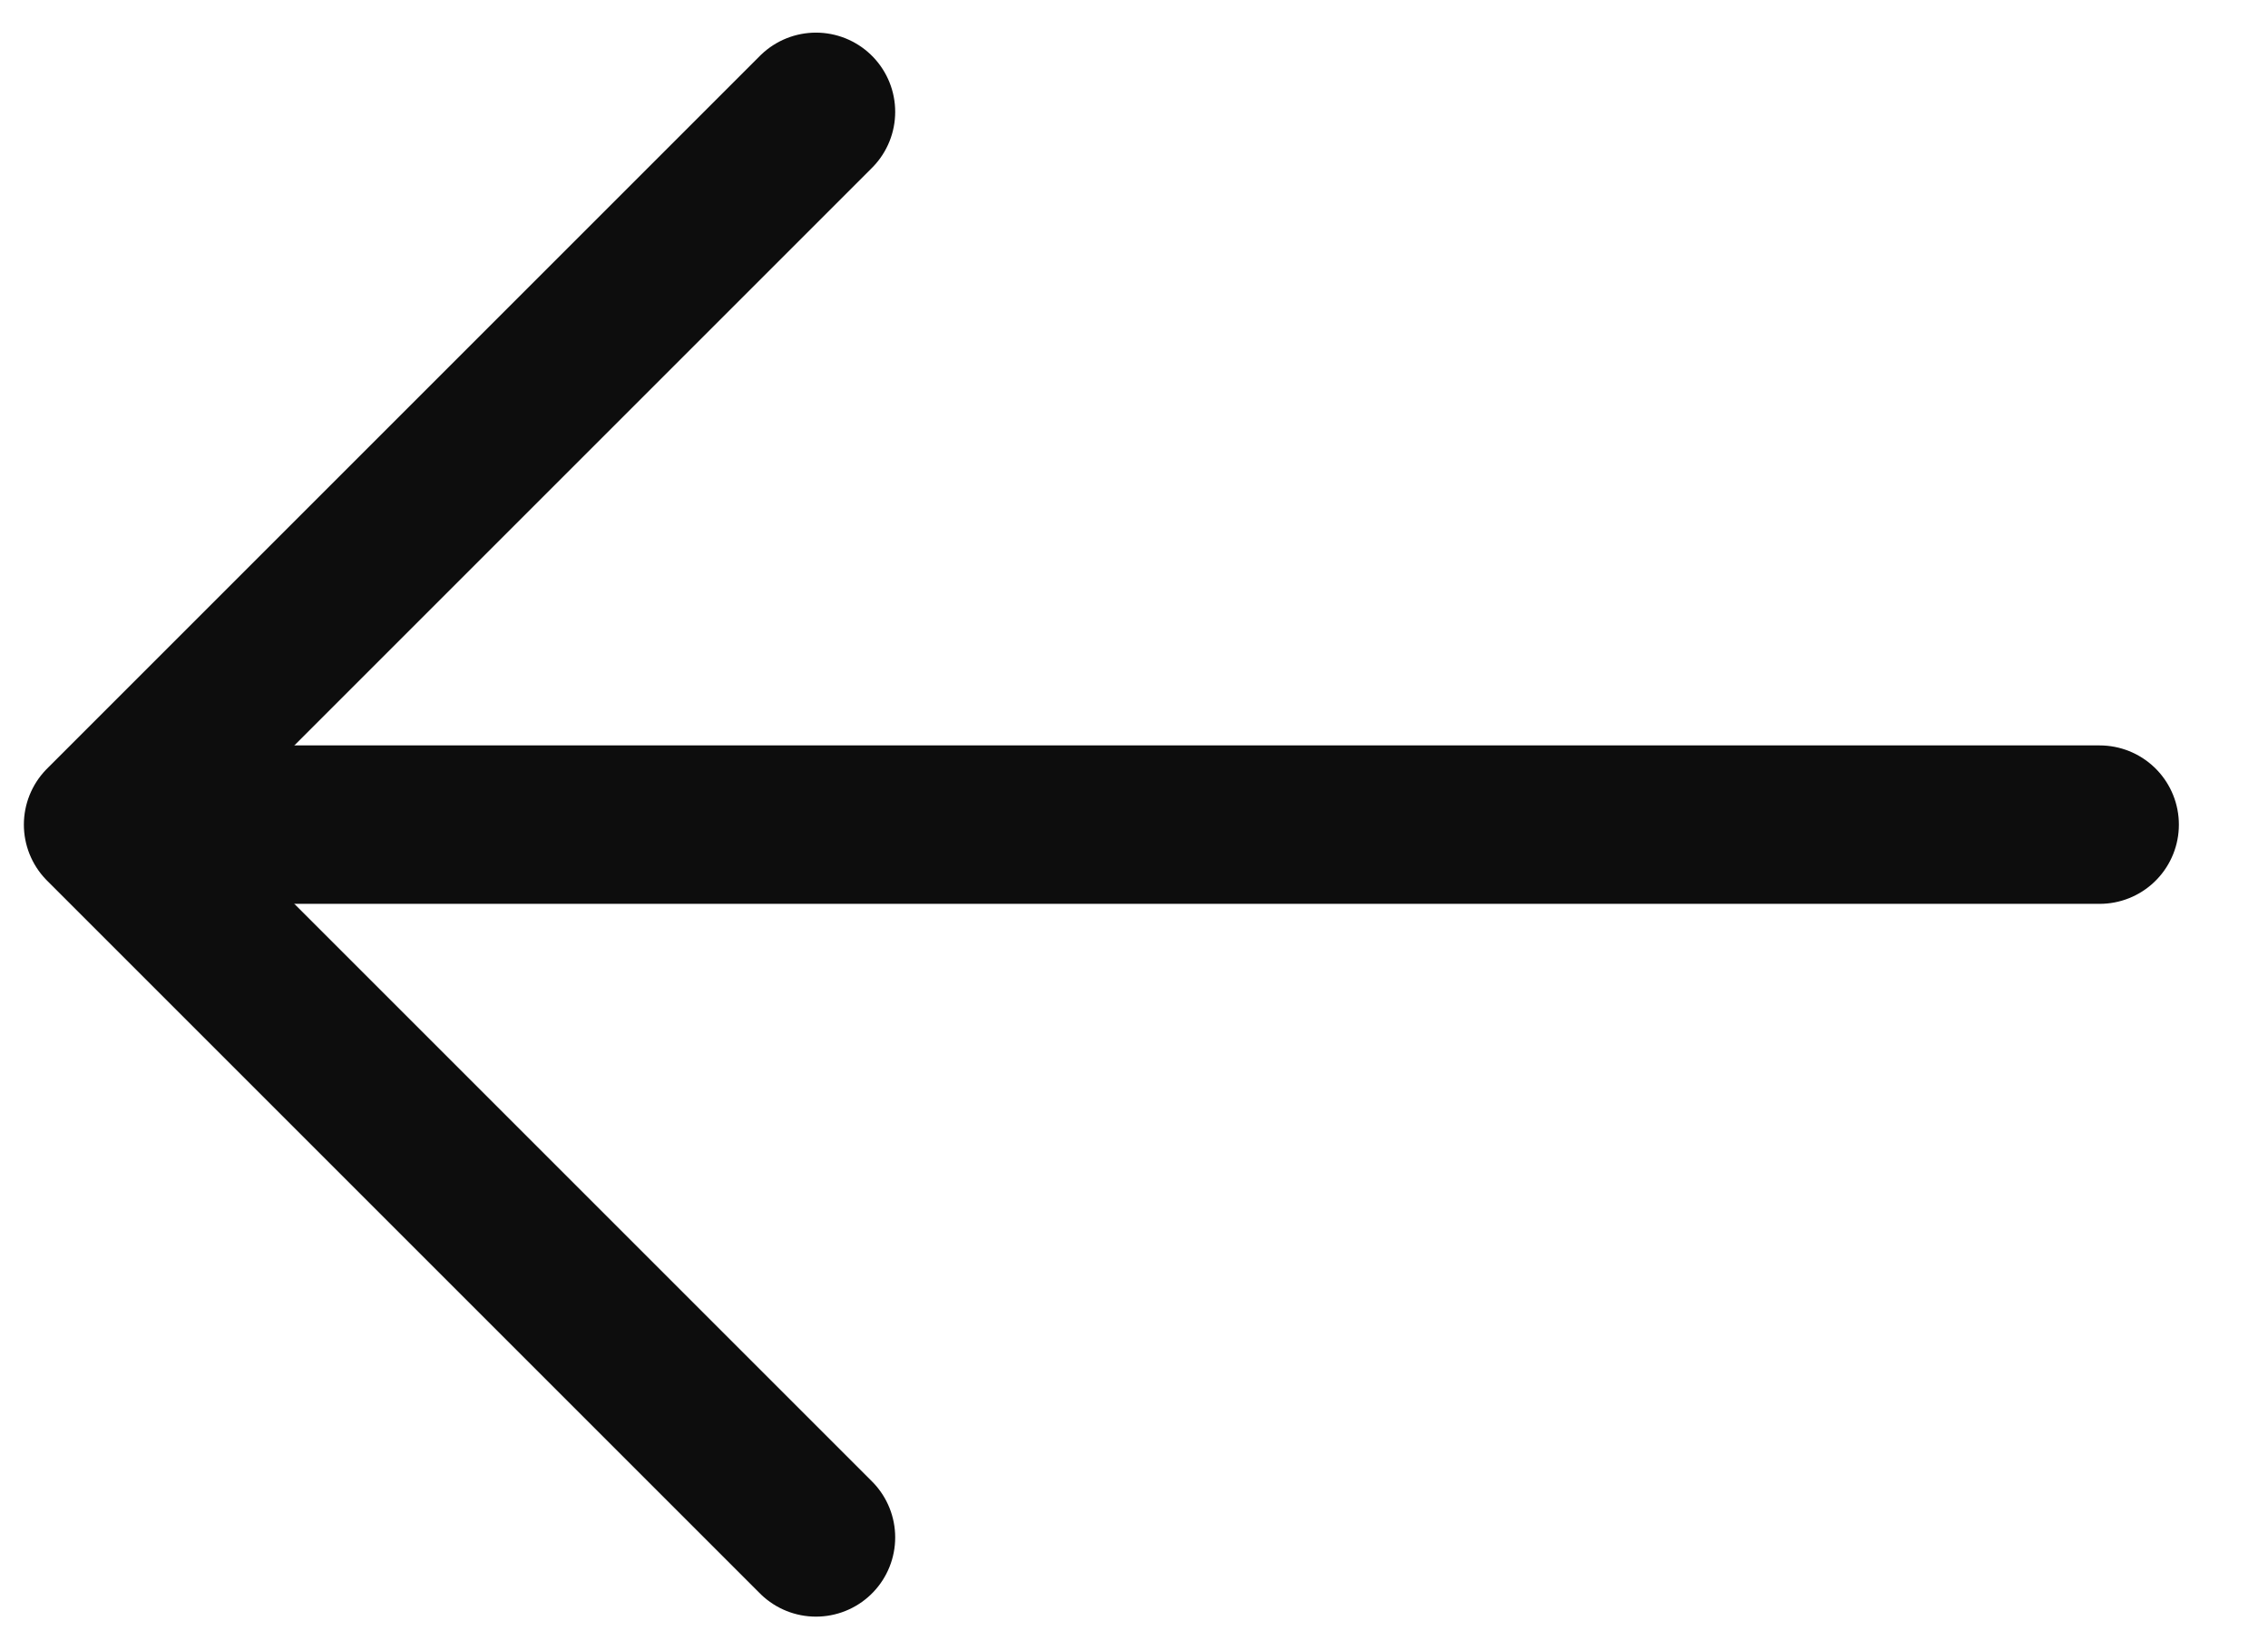
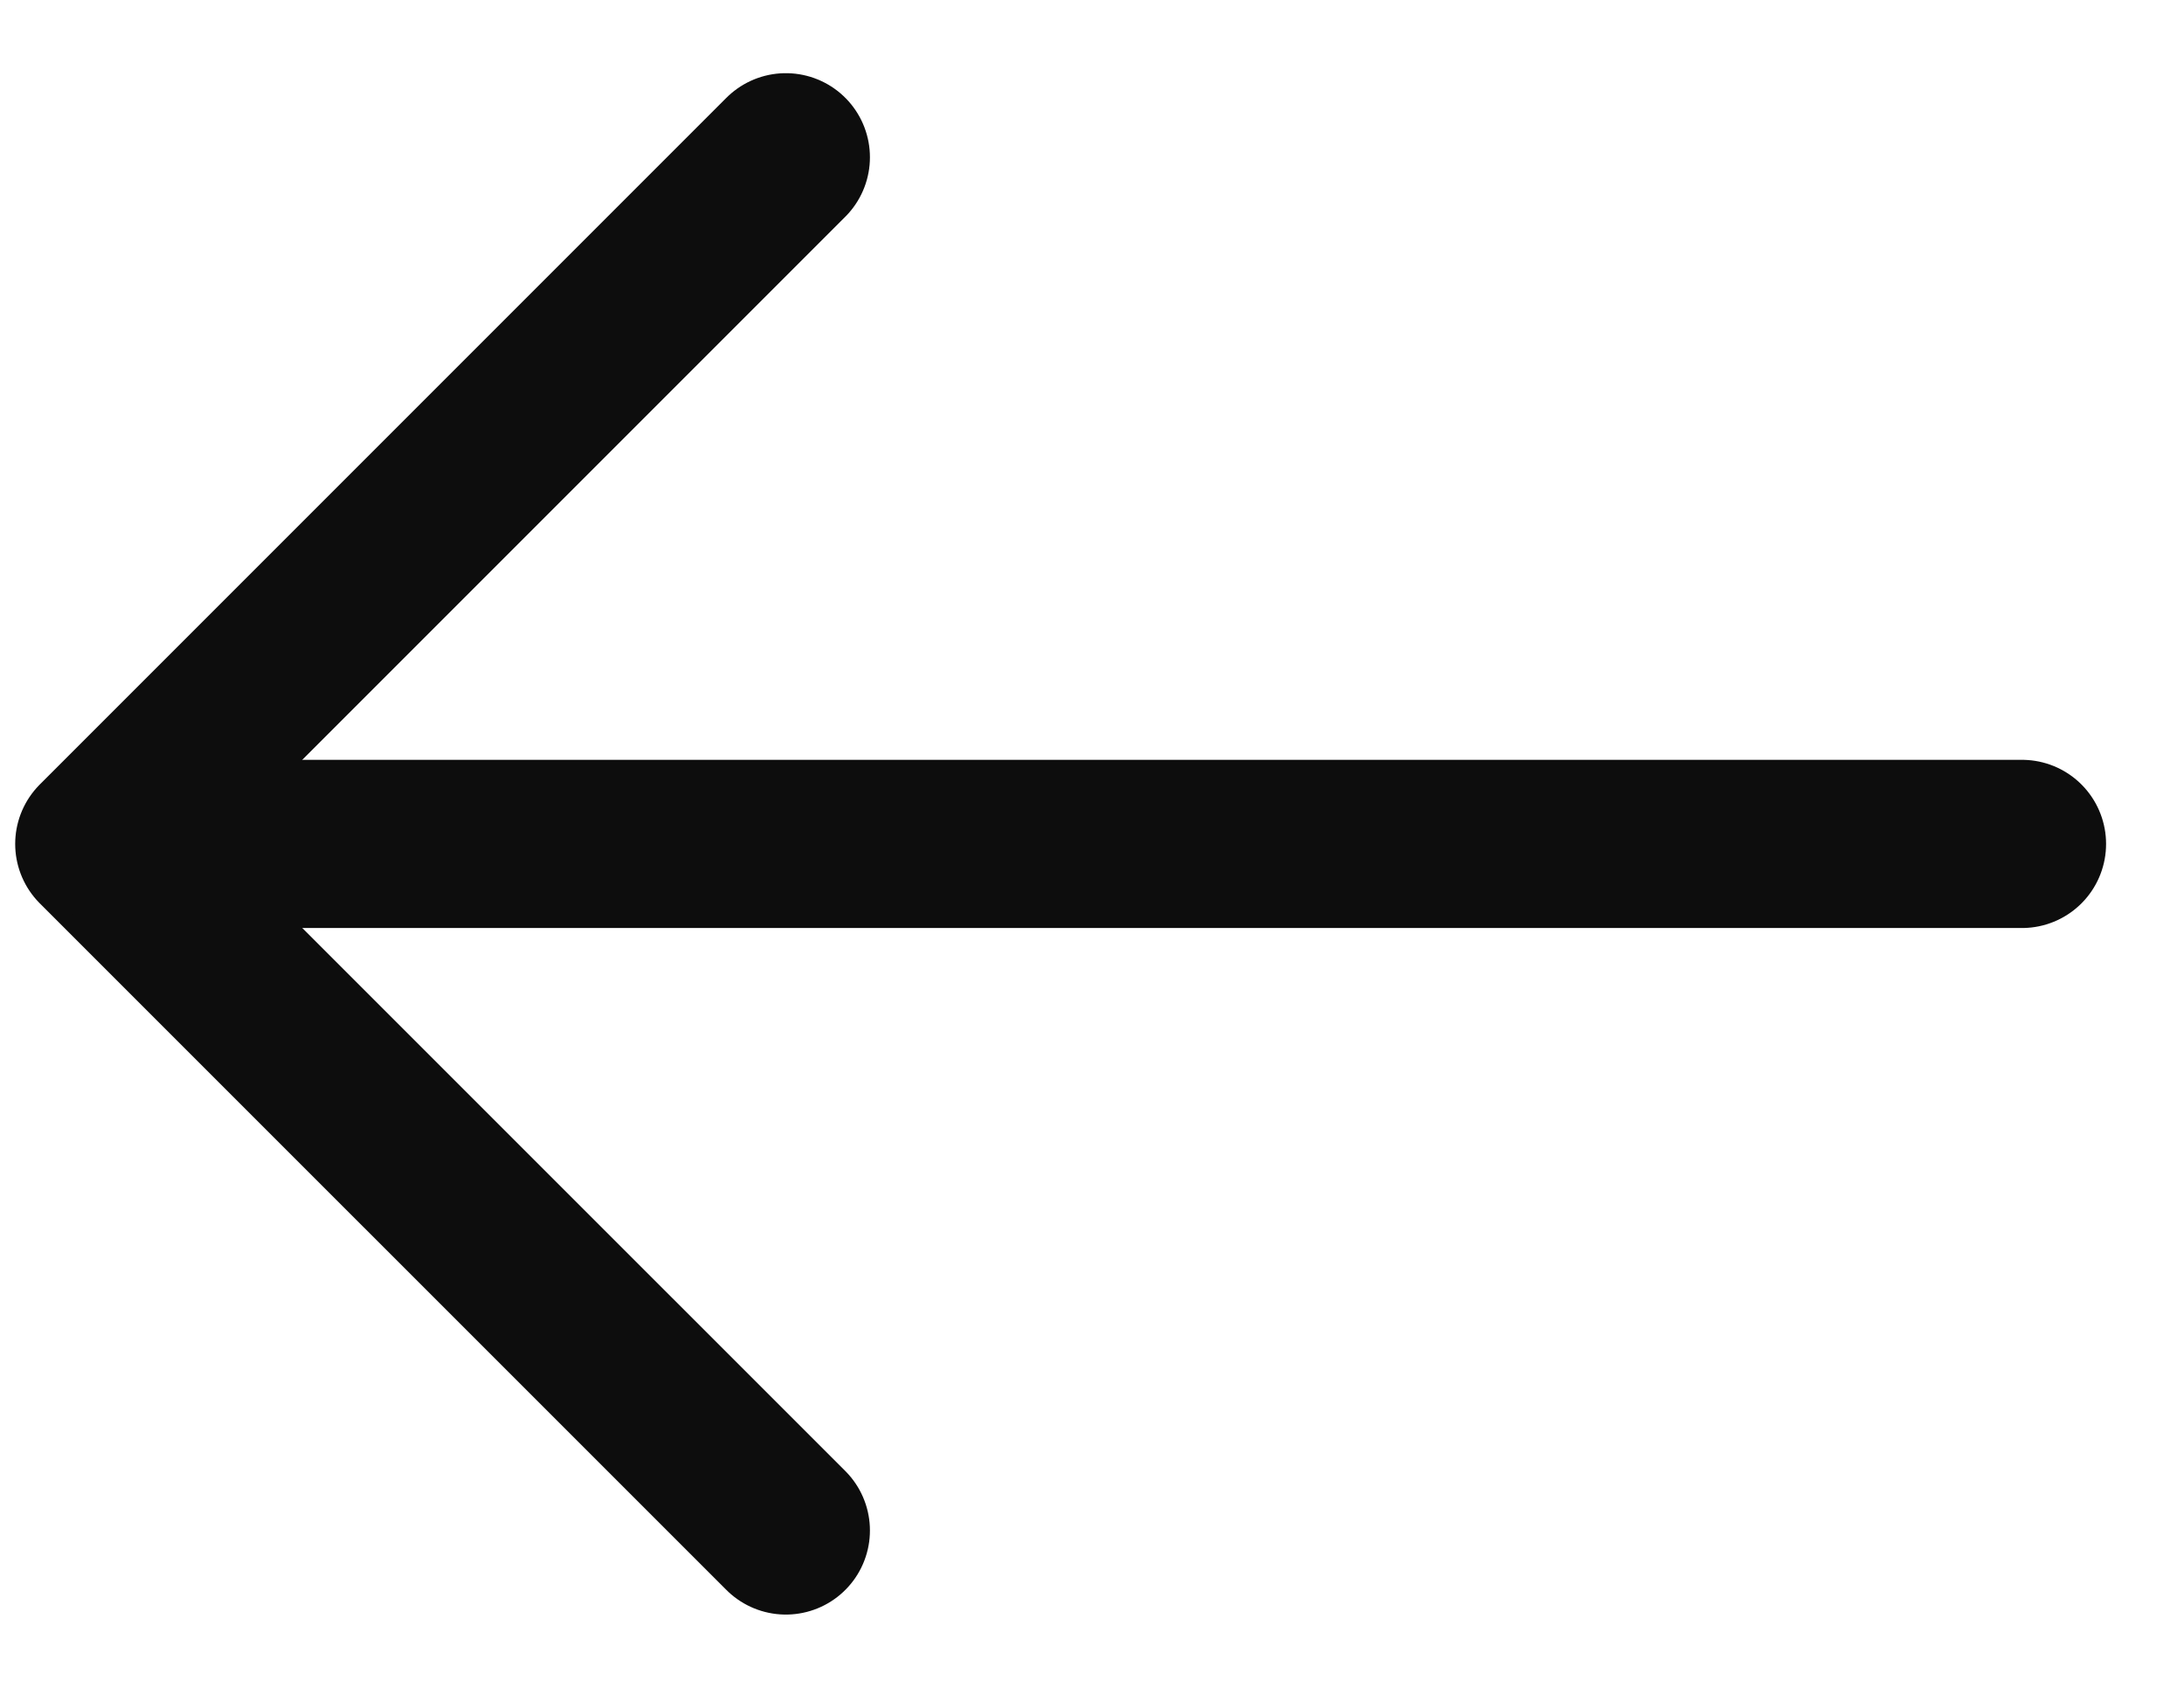
- <svg xmlns="http://www.w3.org/2000/svg" width="22" height="16" viewBox="0 0 22 16" fill="none">
-   <path d="M7.915 1.085L1 8L7.915 14.915" stroke="#0D0D0D" stroke-width="1.537" stroke-miterlimit="10" stroke-linecap="round" stroke-linejoin="round" />
-   <path d="M20.367 8H1.193" stroke="#0D0D0D" stroke-width="1.537" stroke-miterlimit="10" stroke-linecap="round" stroke-linejoin="round" />
+ <svg xmlns="http://www.w3.org/2000/svg" width="22" height="17" viewBox="0 0 22 17" fill="none">
+   <path d="M7.916 1.584L1 8.5L7.916 15.415" stroke="#0D0D0D" stroke-width="1.694" stroke-miterlimit="10" stroke-linecap="round" stroke-linejoin="round" />
+   <path d="M20.368 8.5H1.193" stroke="#0D0D0D" stroke-width="1.694" stroke-miterlimit="10" stroke-linecap="round" stroke-linejoin="round" />
</svg>
